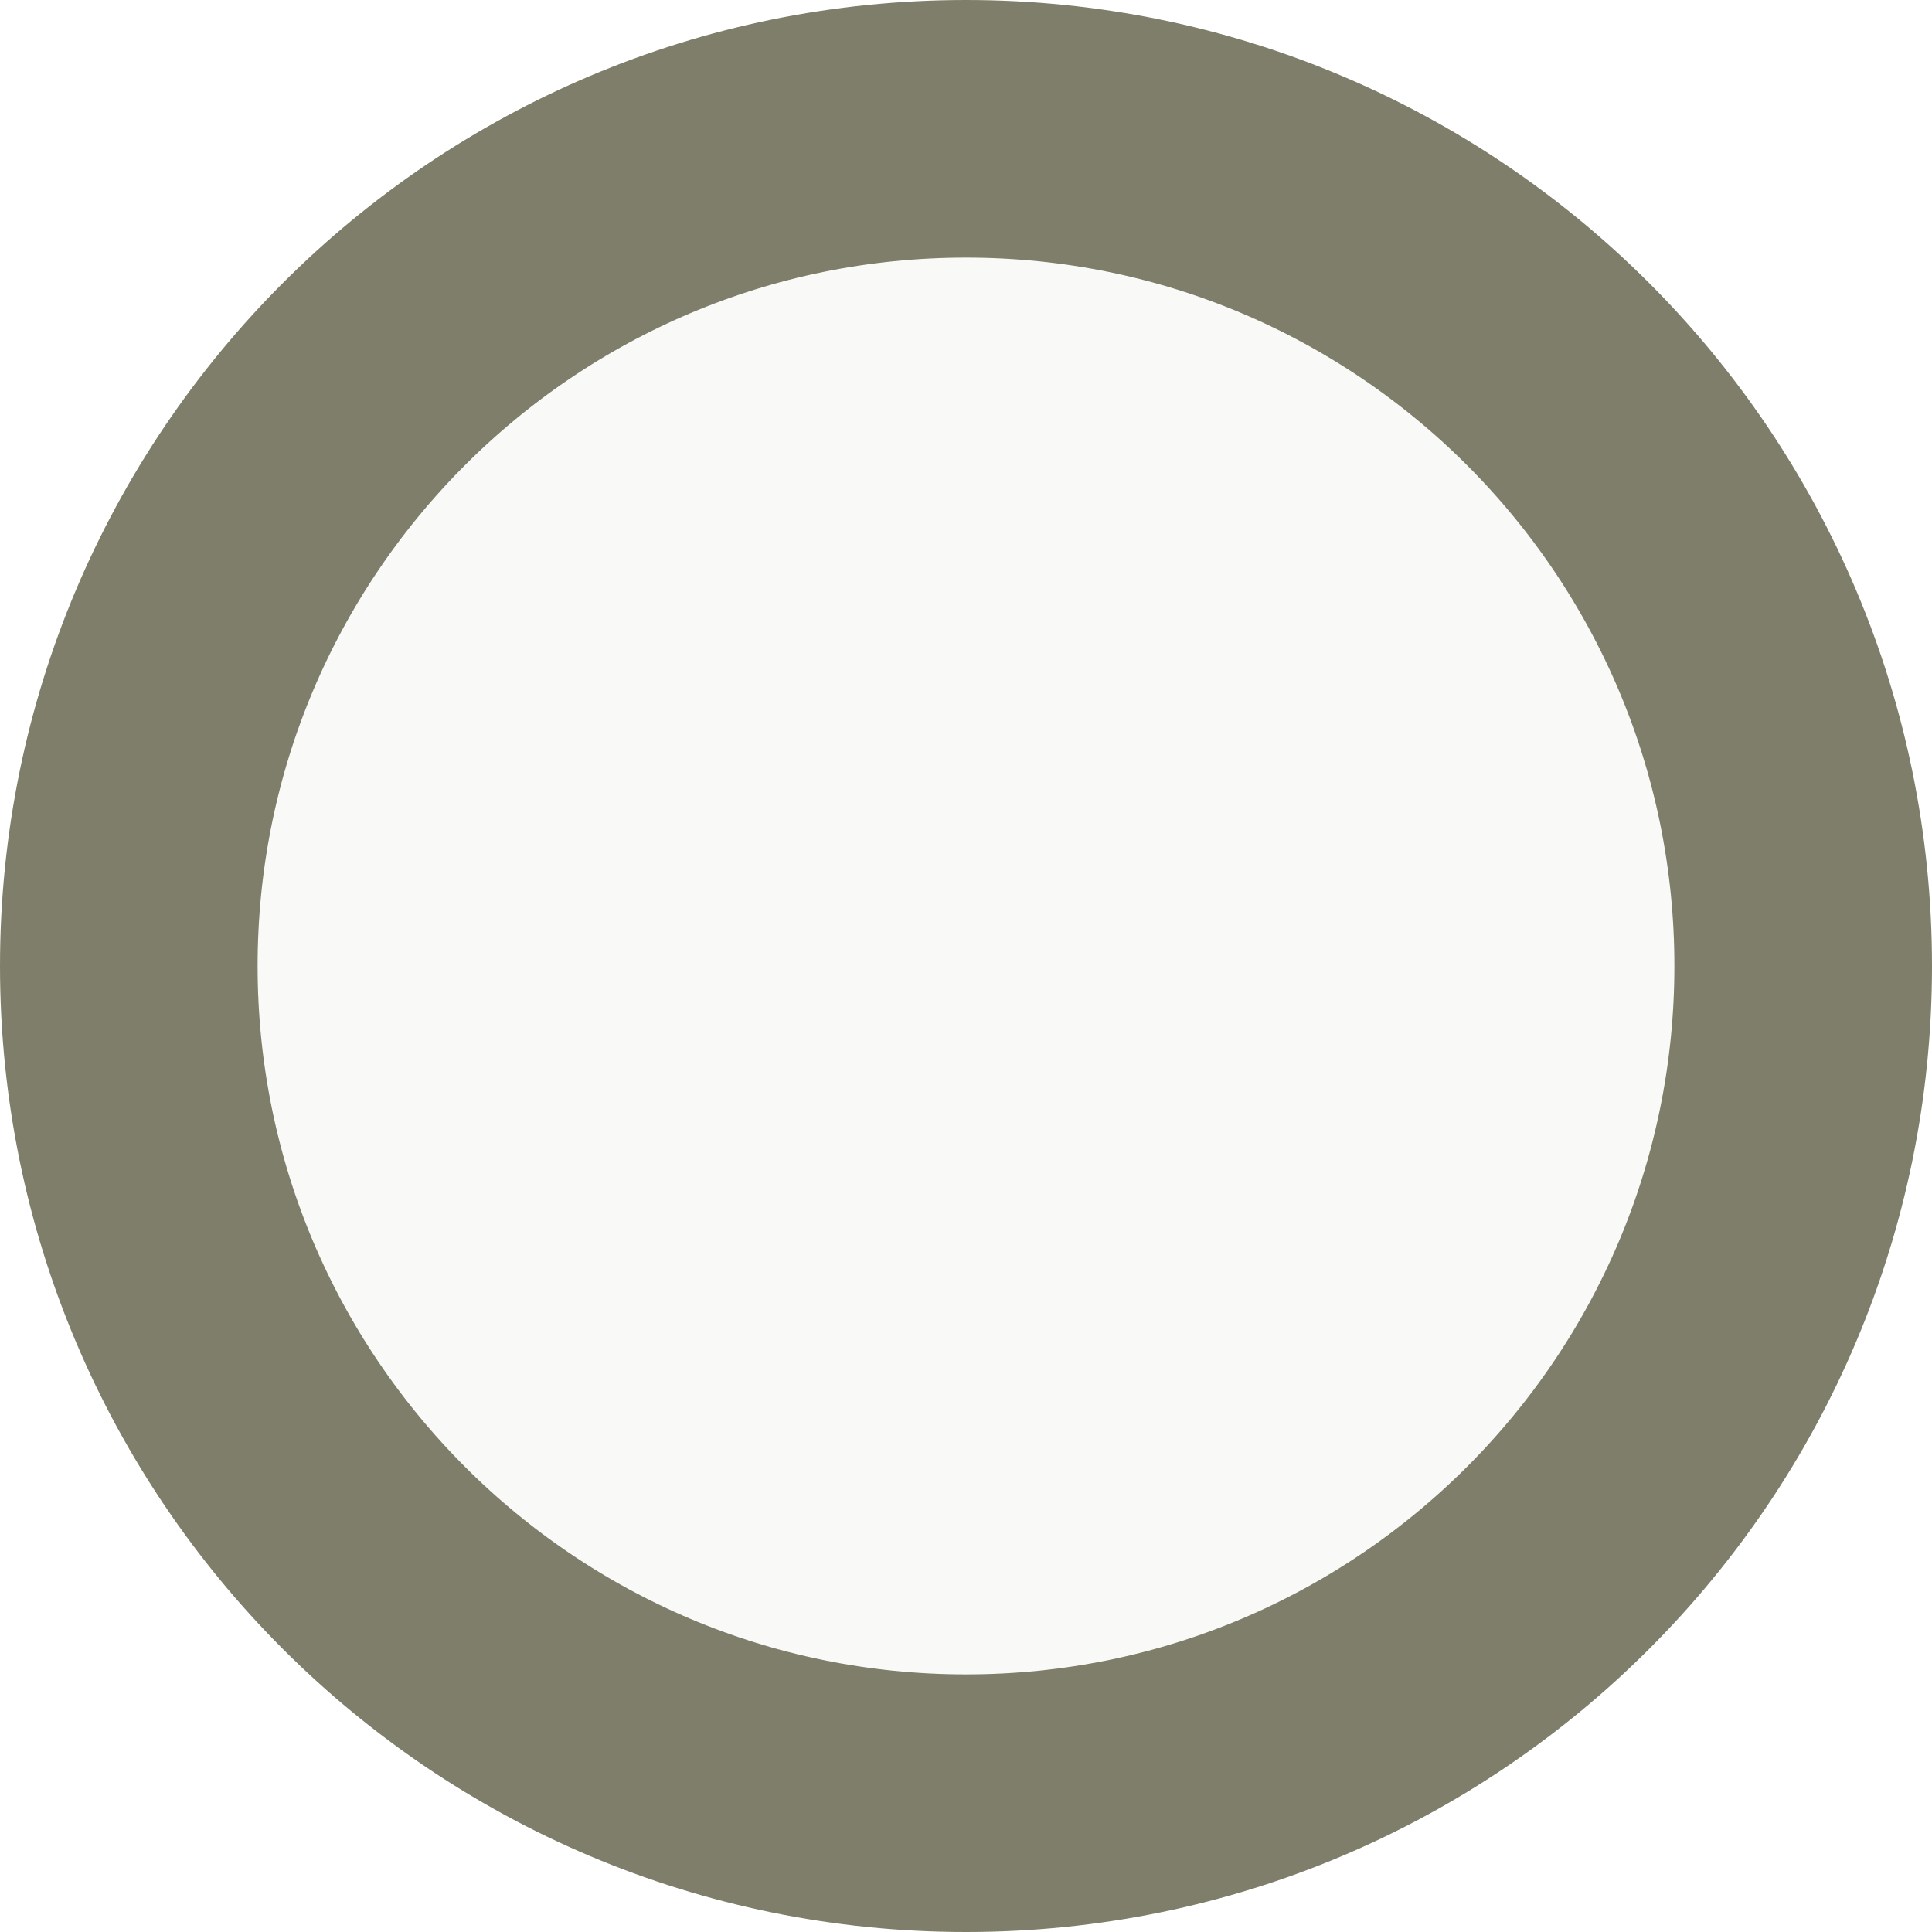
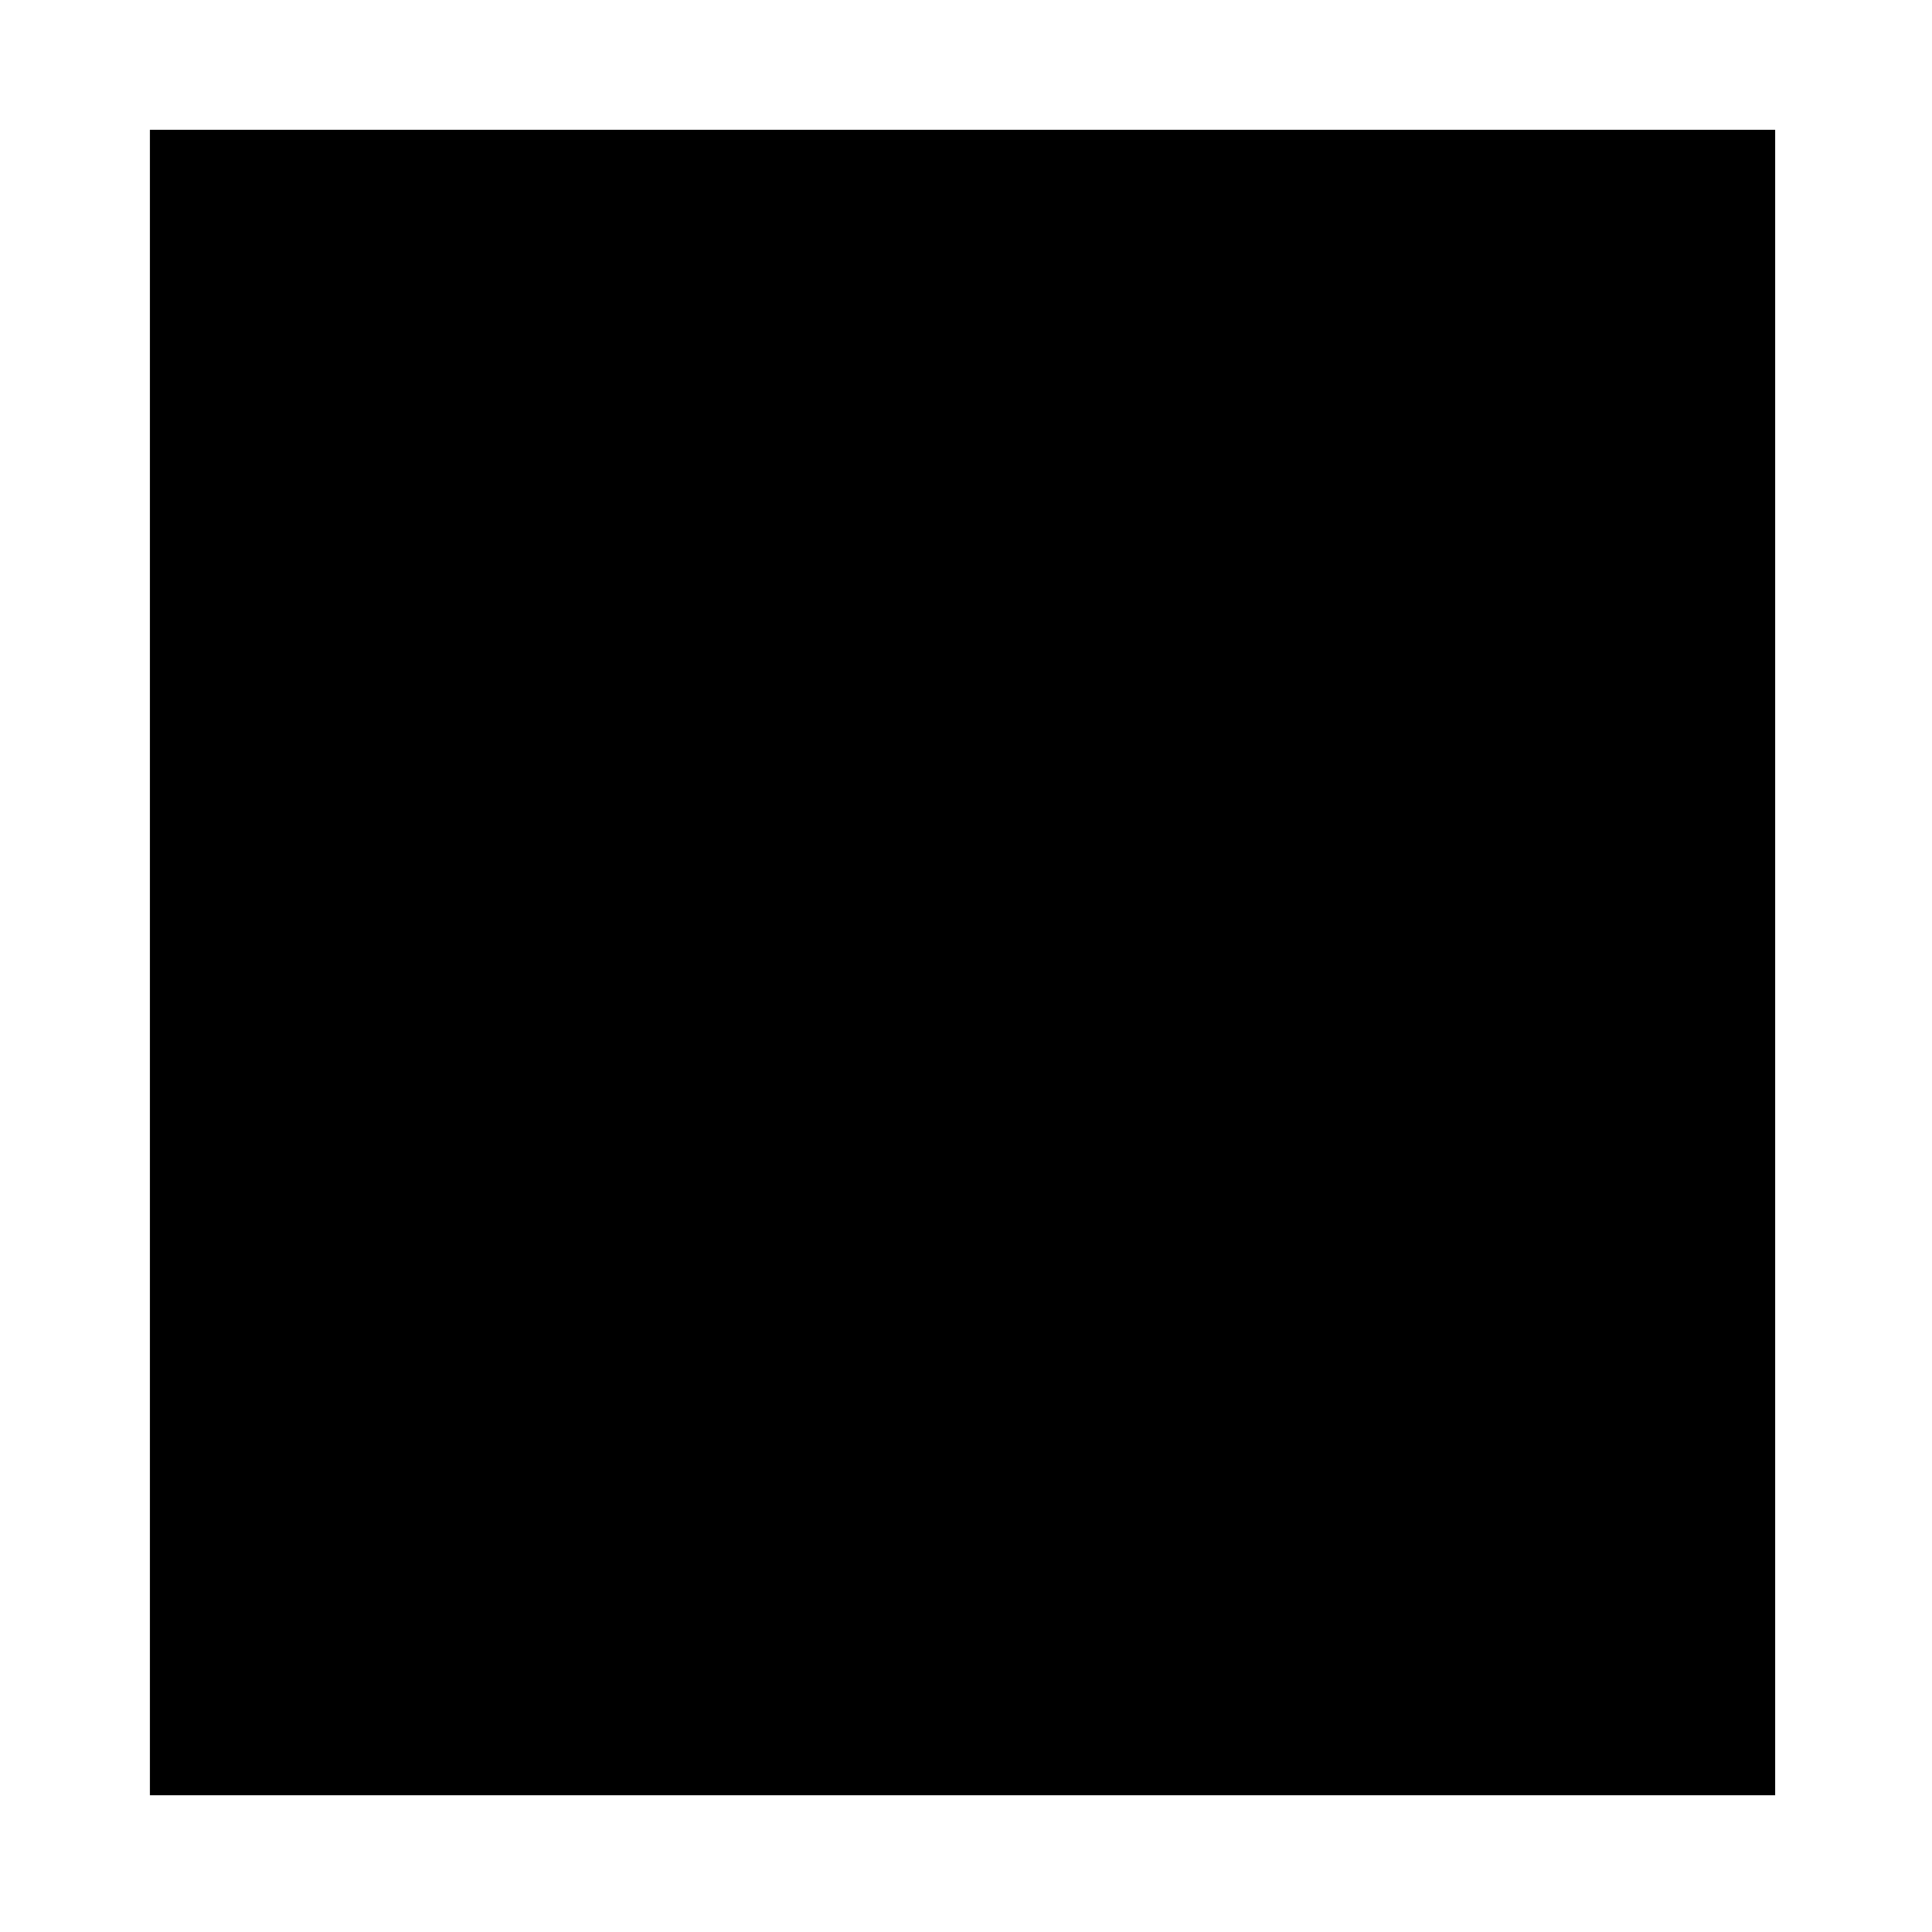
- <svg xmlns="http://www.w3.org/2000/svg" version="1.1" width="6" height="6">
-   <path style="fill:#f9f9f7;stroke:#7e7e6a;stroke-width:0.8" d="M 5.6,3 A 2.6,2.6 0 0 1 0.4,3 2.6,2.6 0 1 1 5.6,3 Z" />
+ <svg xmlns="http://www.w3.org/2000/svg" width="6" height="6" viewBox="0 0 1.587 1.587" version="1.1" id="svg8" style="shape-rendering:crispEdges">
+   <defs id="defs2" />
+   <g id="layer1" transform="translate(0,-295.4125)">
+     <rect style="fill:#000000;stroke-width:0.272" id="rect5265" width="1.335" height="1.368" x="0.123" y="295.519" />
+   </g>
</svg>
